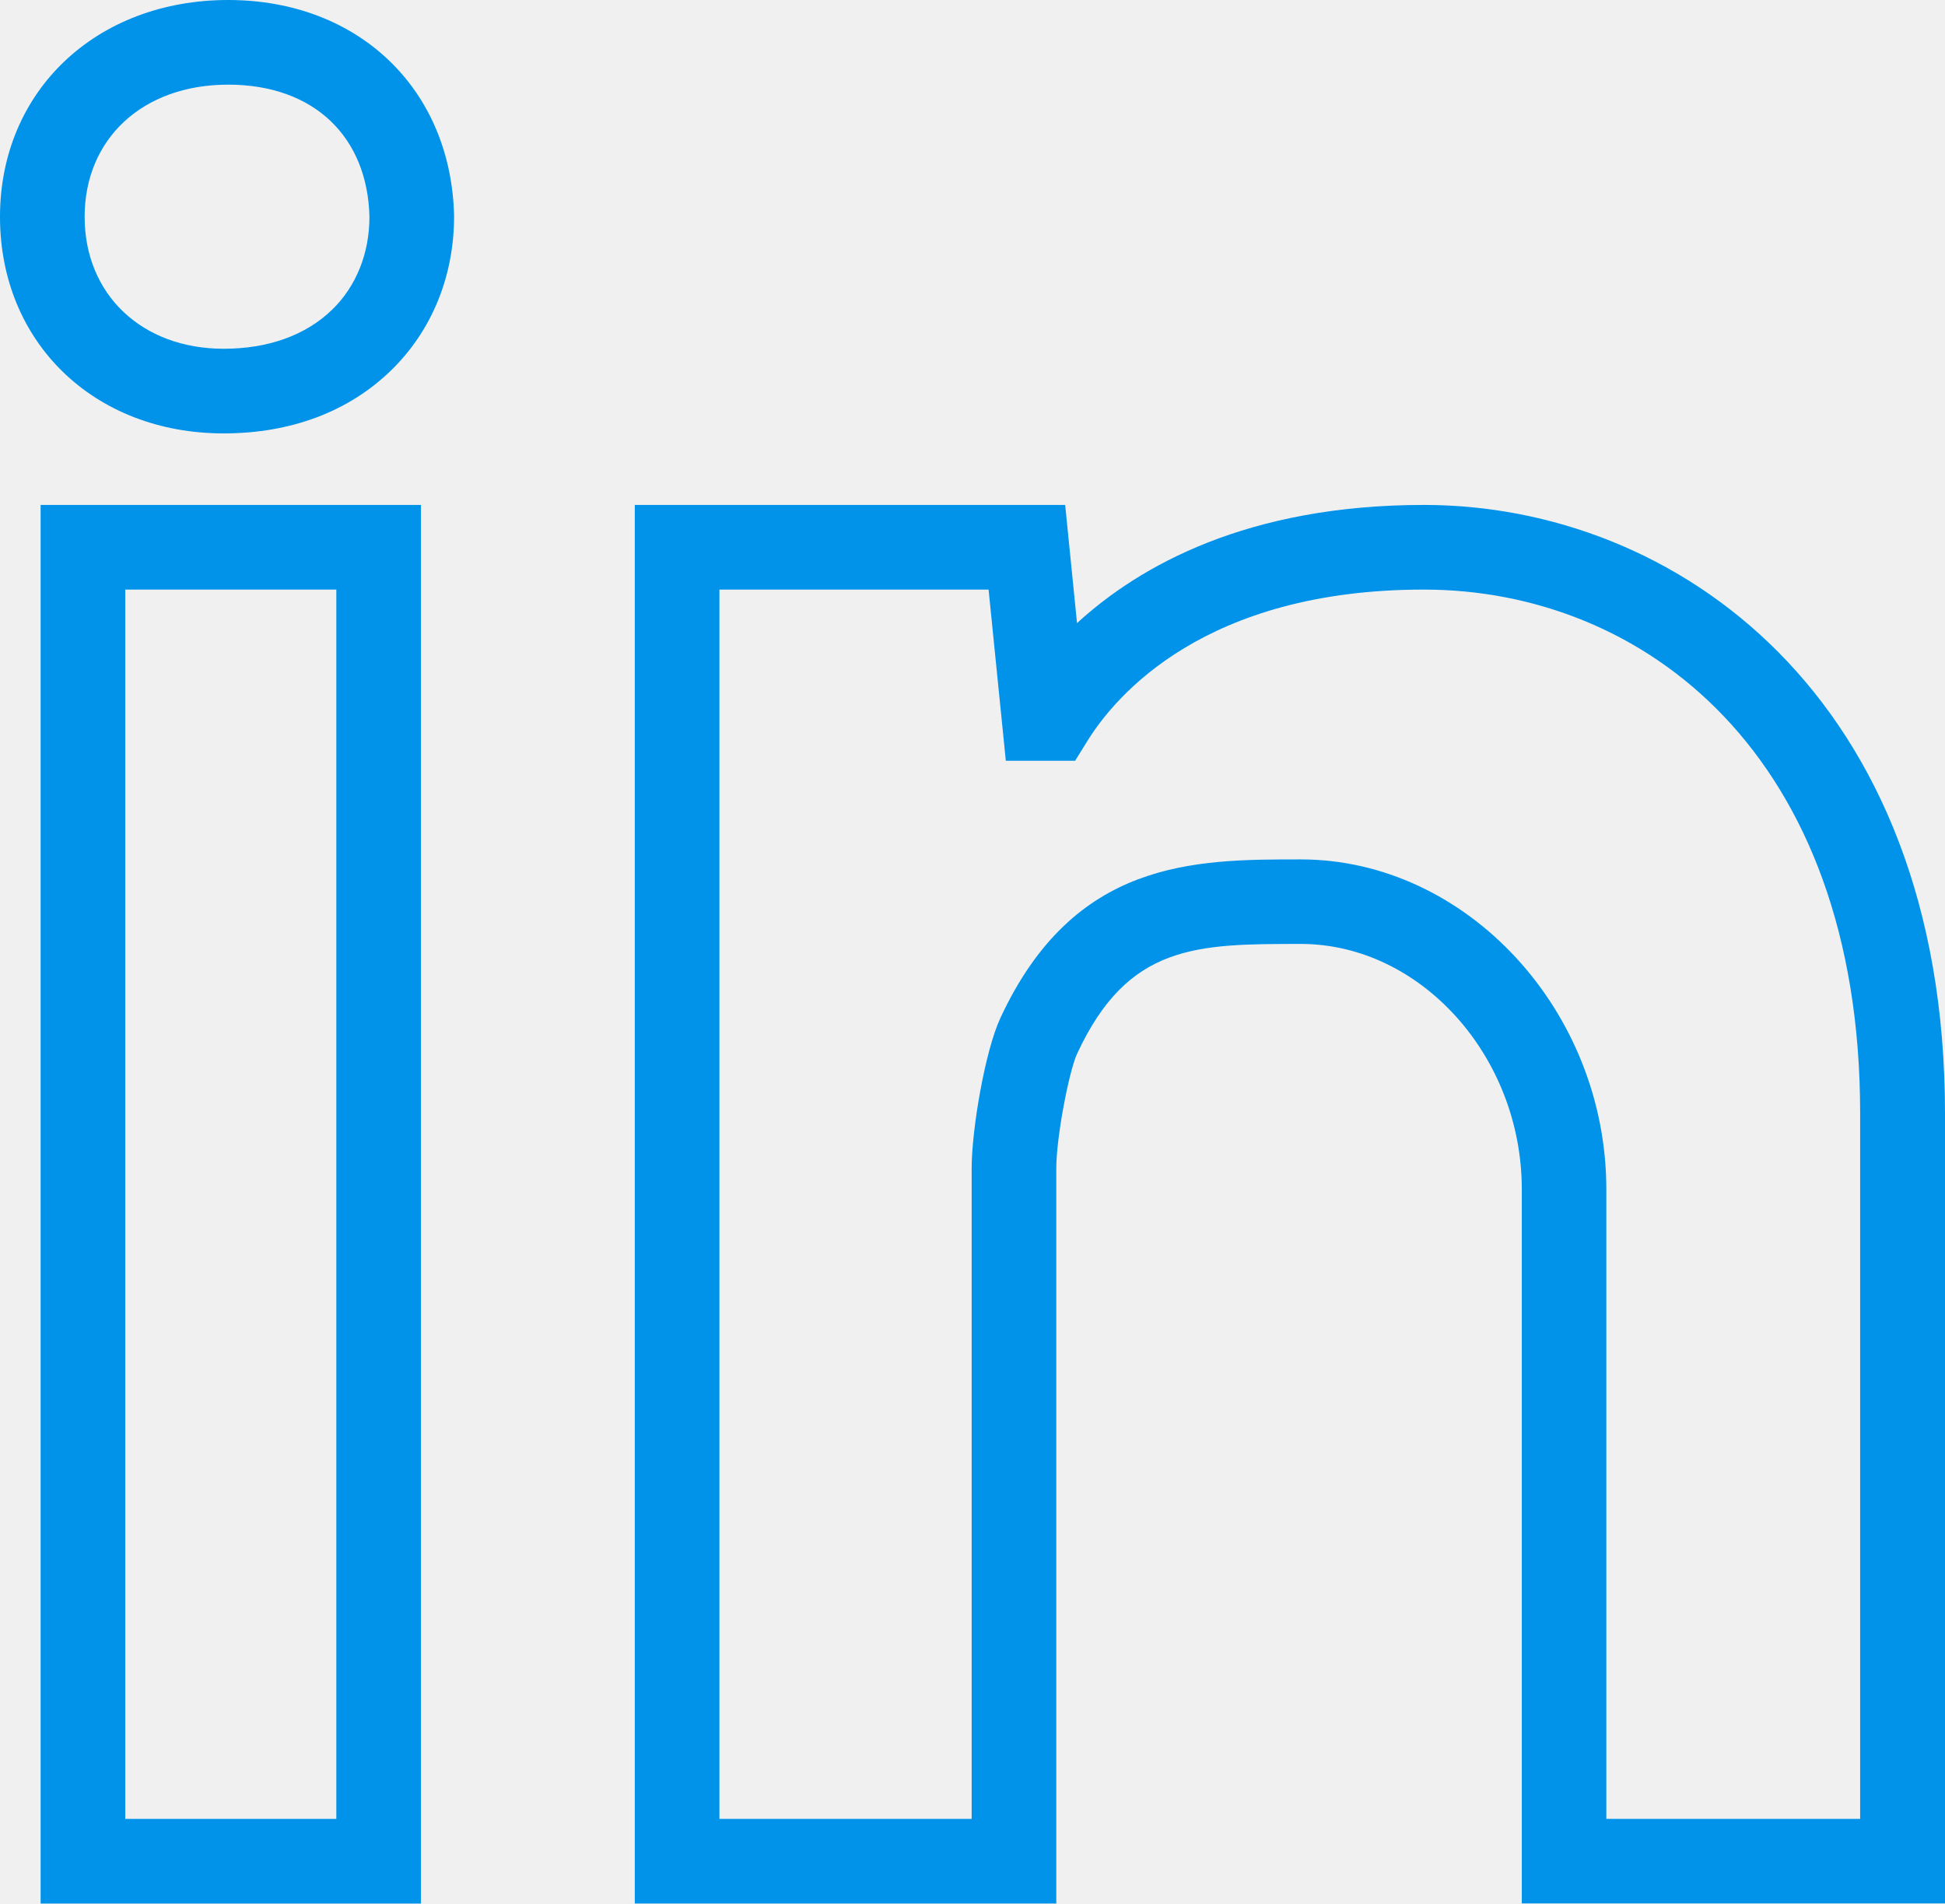
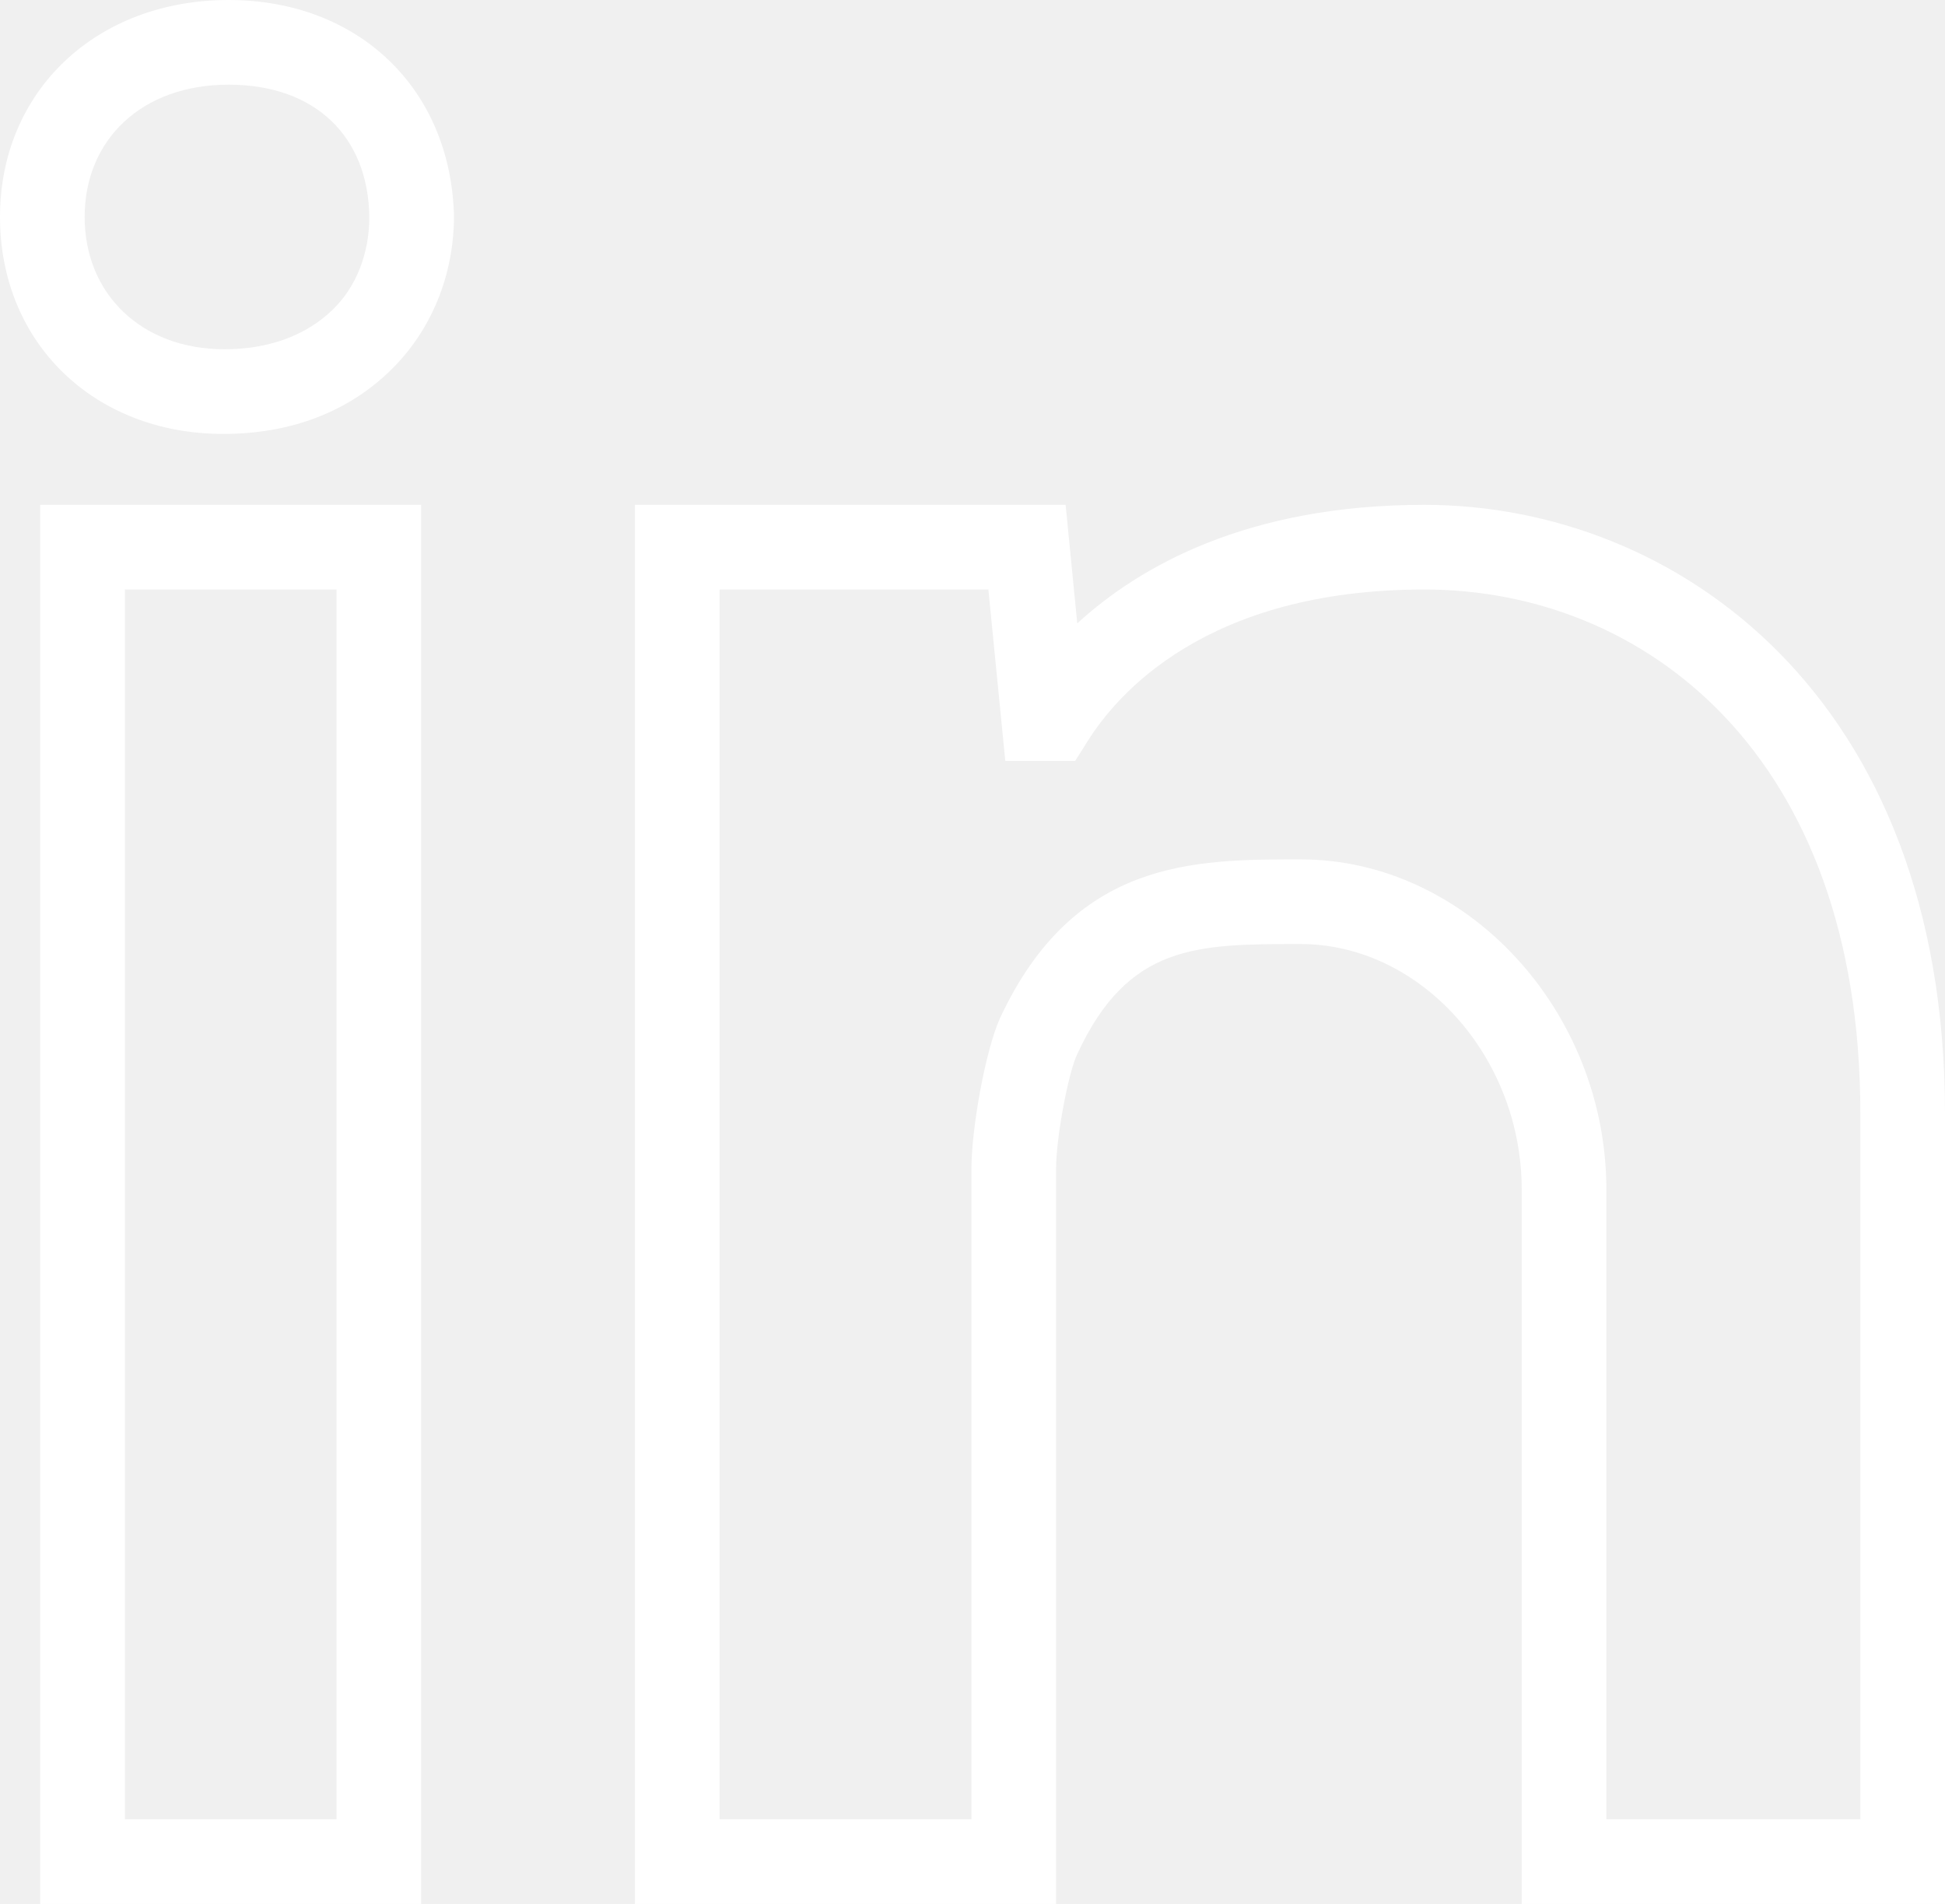
- <svg xmlns="http://www.w3.org/2000/svg" id="linkedin" viewBox="0 0 183.84 179.9">
-   <defs>
-     <style>
-       .cls-1 {
-         fill: #0093e9;
-       }
-     </style>
-   </defs>
-   <path class="cls-1" d="M21.57,0C9.07,0,0,8.62,0,20.49s8.89,20.47,21.14,20.47c6.35,0,11.82-2.06,15.83-5.96,3.84-3.74,5.96-8.89,5.95-14.61C42.64,8.39,33.86,0,21.57,0Zm9.82,29.27c-2.48,2.41-6.03,3.69-10.25,3.69-7.73,0-13.14-5.13-13.14-12.47S13.45,8,21.57,8s13.17,4.94,13.35,12.49c0,3.45-1.25,6.57-3.53,8.78Z" />
-   <path class="cls-1" d="M3.84,179.9H39.79V47.72H3.84V179.9ZM11.84,55.72H31.79v116.18H11.84V55.72Z" />
-   <path class="cls-1" d="M134.59,47.72c-16.67,0-26.88,5.75-32.79,11.17l-1.12-11.17H60V179.9h39.84V110.43c0-2.99,1.21-9.21,1.97-10.85,4.81-10.37,11.3-10.37,21.14-10.37,11.32,0,20.89,10.62,20.89,23.19v67.49h40V105.22c0-39.5-25.53-57.5-49.24-57.5h0Zm41.24,124.18h-24v-59.49c0-16.91-13.23-31.19-28.89-31.19-10.05,0-21.43,0-28.39,15-1.44,3.1-2.71,10.53-2.71,14.21v61.47h-23.84V55.72h25.44l1.63,16.18h6.55l1.17-1.89c2.67-4.29,11.11-14.29,31.79-14.29s41.24,15.49,41.24,49.5v66.68h0Z" />
+ <svg xmlns="http://www.w3.org/2000/svg" version="1.1" id="linkedin" x="0px" y="0px" viewBox="0 0 183.8 179.9" style="enable-background:new 0 0 183.8 179.9;" xml:space="preserve">
+   <style type="text/css">
+ 	.st0{fill:#FFFFFF;}
+ </style>
+   <path class="st0" d="M21.6,0C9.1,0,0,8.6,0,20.5S8.9,41,21.1,41c6.4,0,11.8-2.1,15.8-6c3.8-3.7,6-8.9,6-14.6C42.6,8.4,33.9,0,21.6,0  z M31.4,29.3c-2.5,2.4-6,3.7-10.2,3.7C13.4,33,8,27.8,8,20.5S13.4,8,21.6,8s13.2,4.9,13.3,12.5C34.9,23.9,33.7,27.1,31.4,29.3z" />
+   <path class="st0" d="M3.8,179.9h36V47.7h-36V179.9z M11.8,55.7h20v116.2h-20V55.7z" />
+   <path class="st0" d="M134.6,47.7c-16.7,0-26.9,5.8-32.8,11.2l-1.1-11.2H60v132.2h39.8v-69.5c0-3,1.2-9.2,2-10.8  c4.8-10.4,11.3-10.4,21.1-10.4c11.3,0,20.9,10.6,20.9,23.2v67.5h40v-74.7C183.8,65.7,158.3,47.7,134.6,47.7L134.6,47.7L134.6,47.7z   M175.8,171.9h-24v-59.5c0-16.9-13.2-31.2-28.9-31.2c-10.1,0-21.4,0-28.4,15c-1.4,3.1-2.7,10.5-2.7,14.2v61.5H68V55.7h25.4l1.6,16.2  h6.6l1.2-1.9c2.7-4.3,11.1-14.3,31.8-14.3s41.2,15.5,41.2,49.5L175.8,171.9L175.8,171.9L175.8,171.9z" />
</svg>
